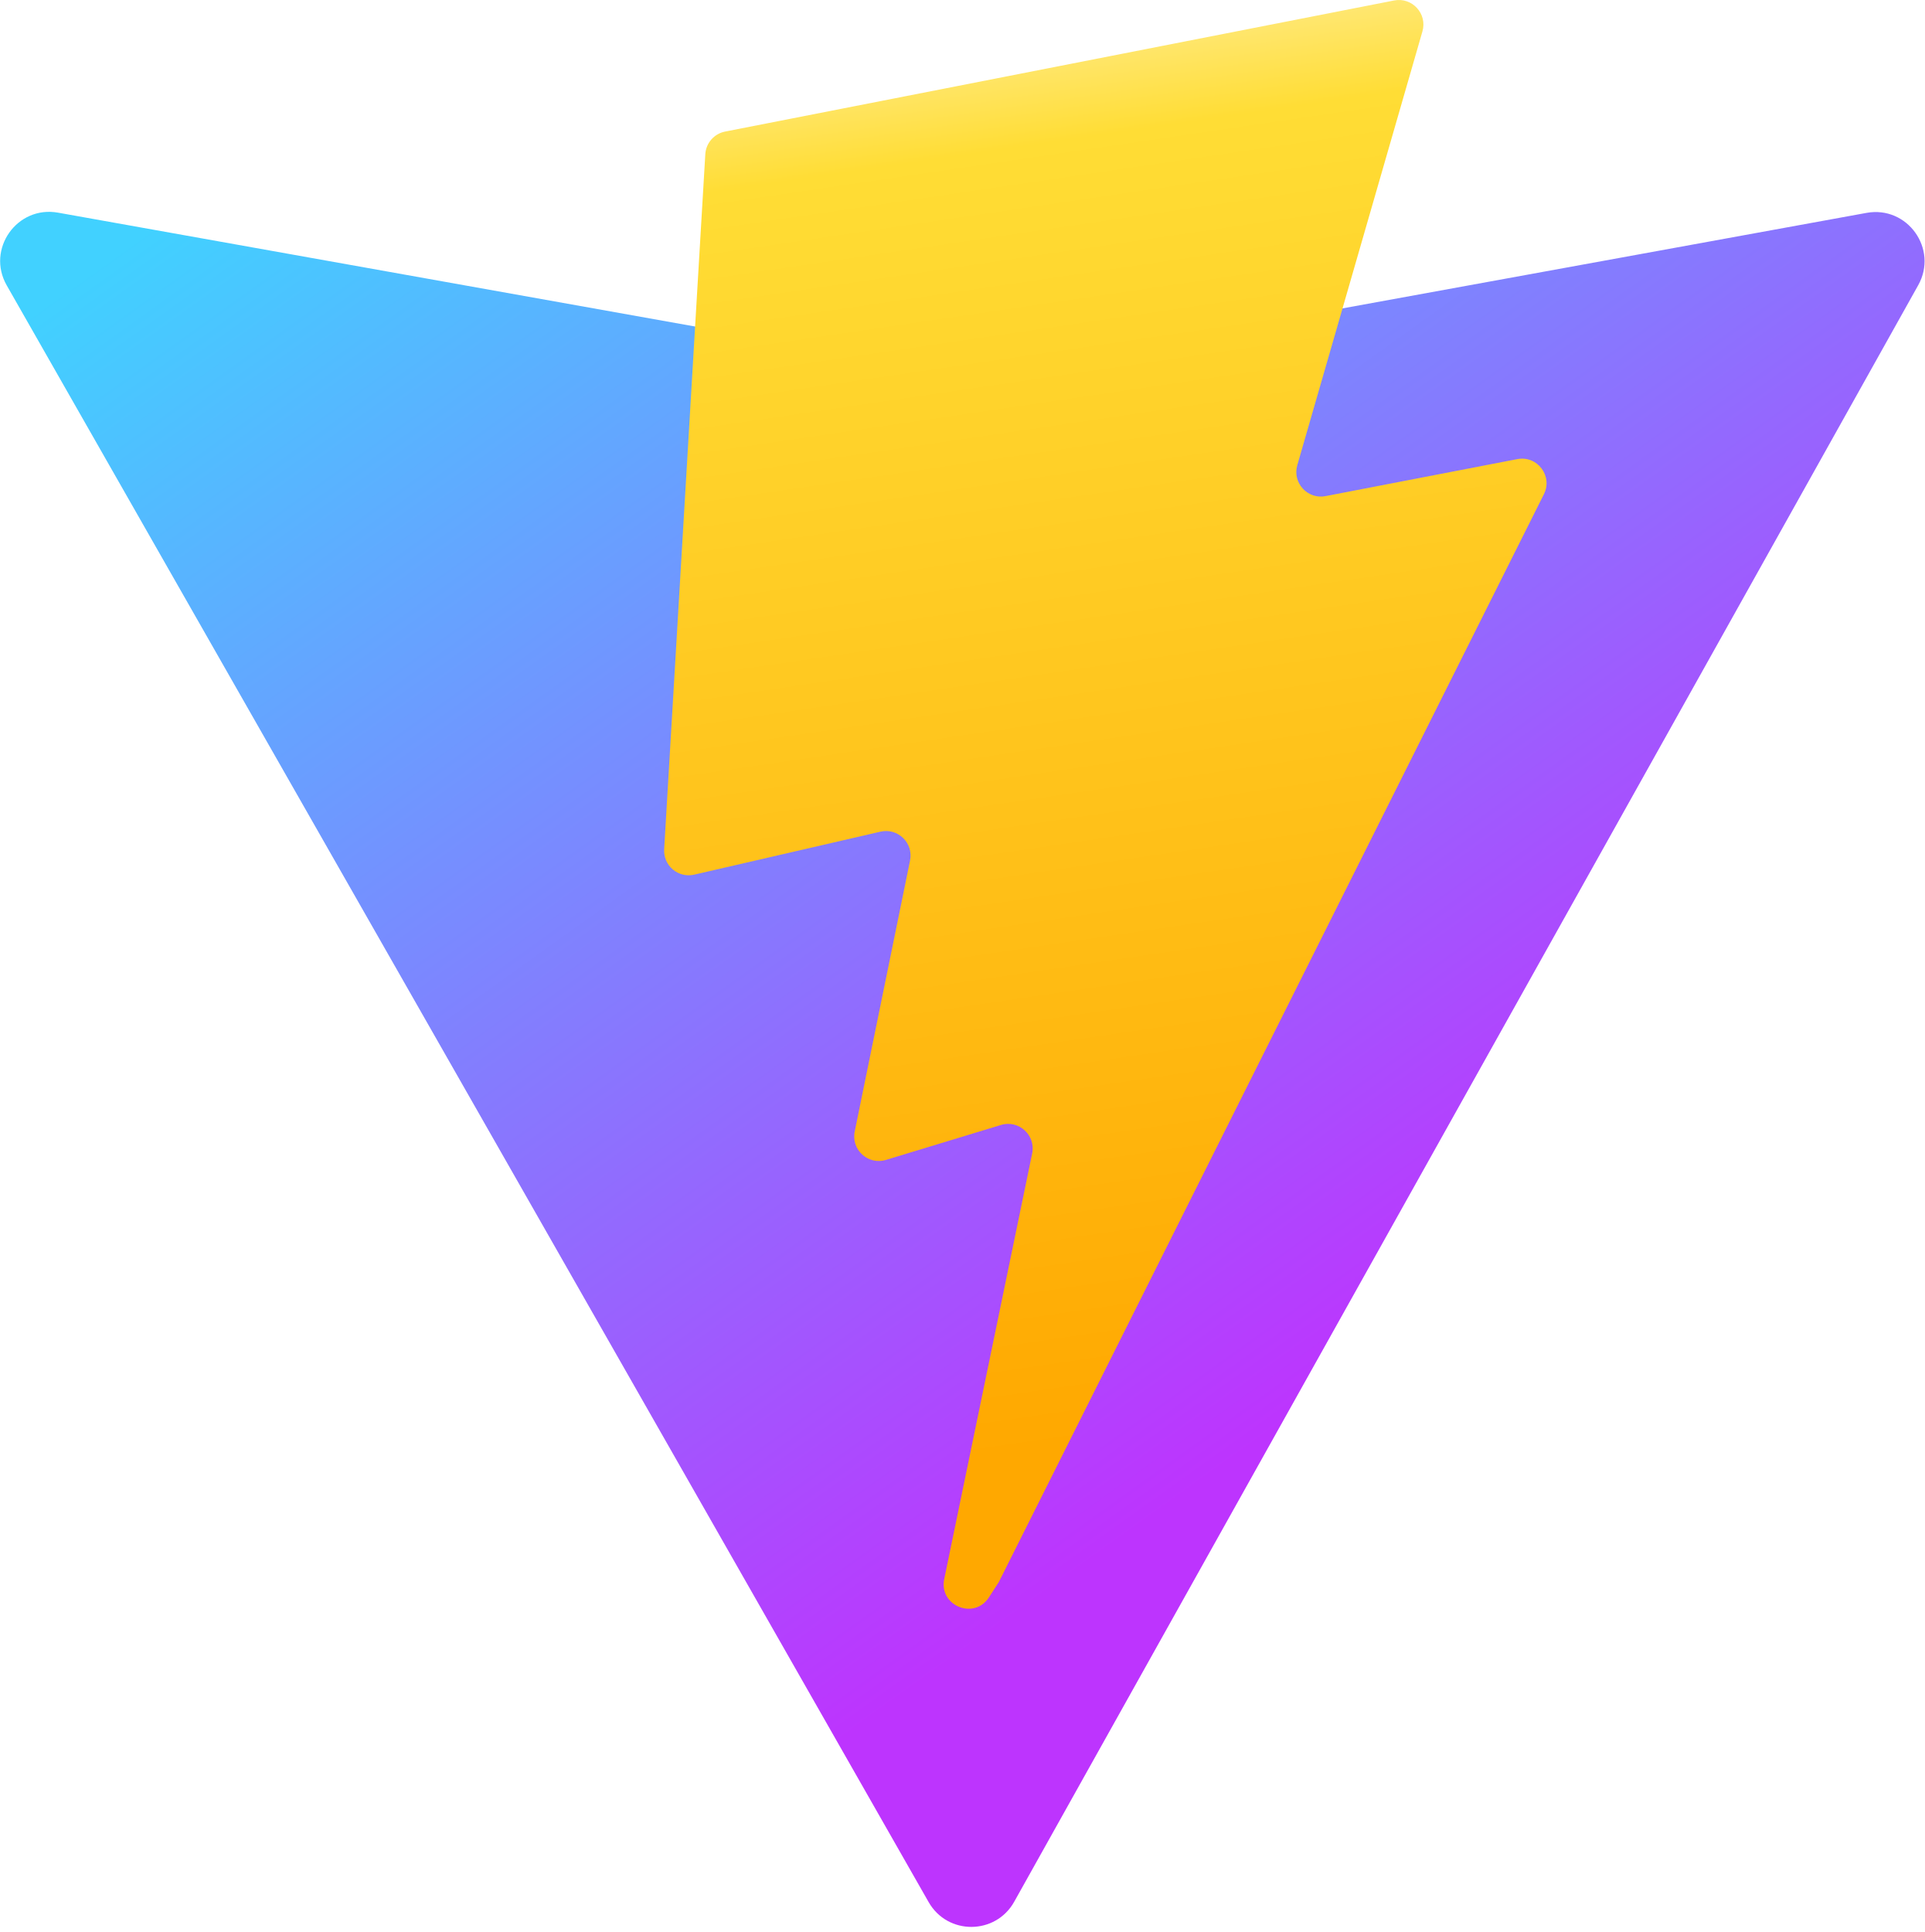
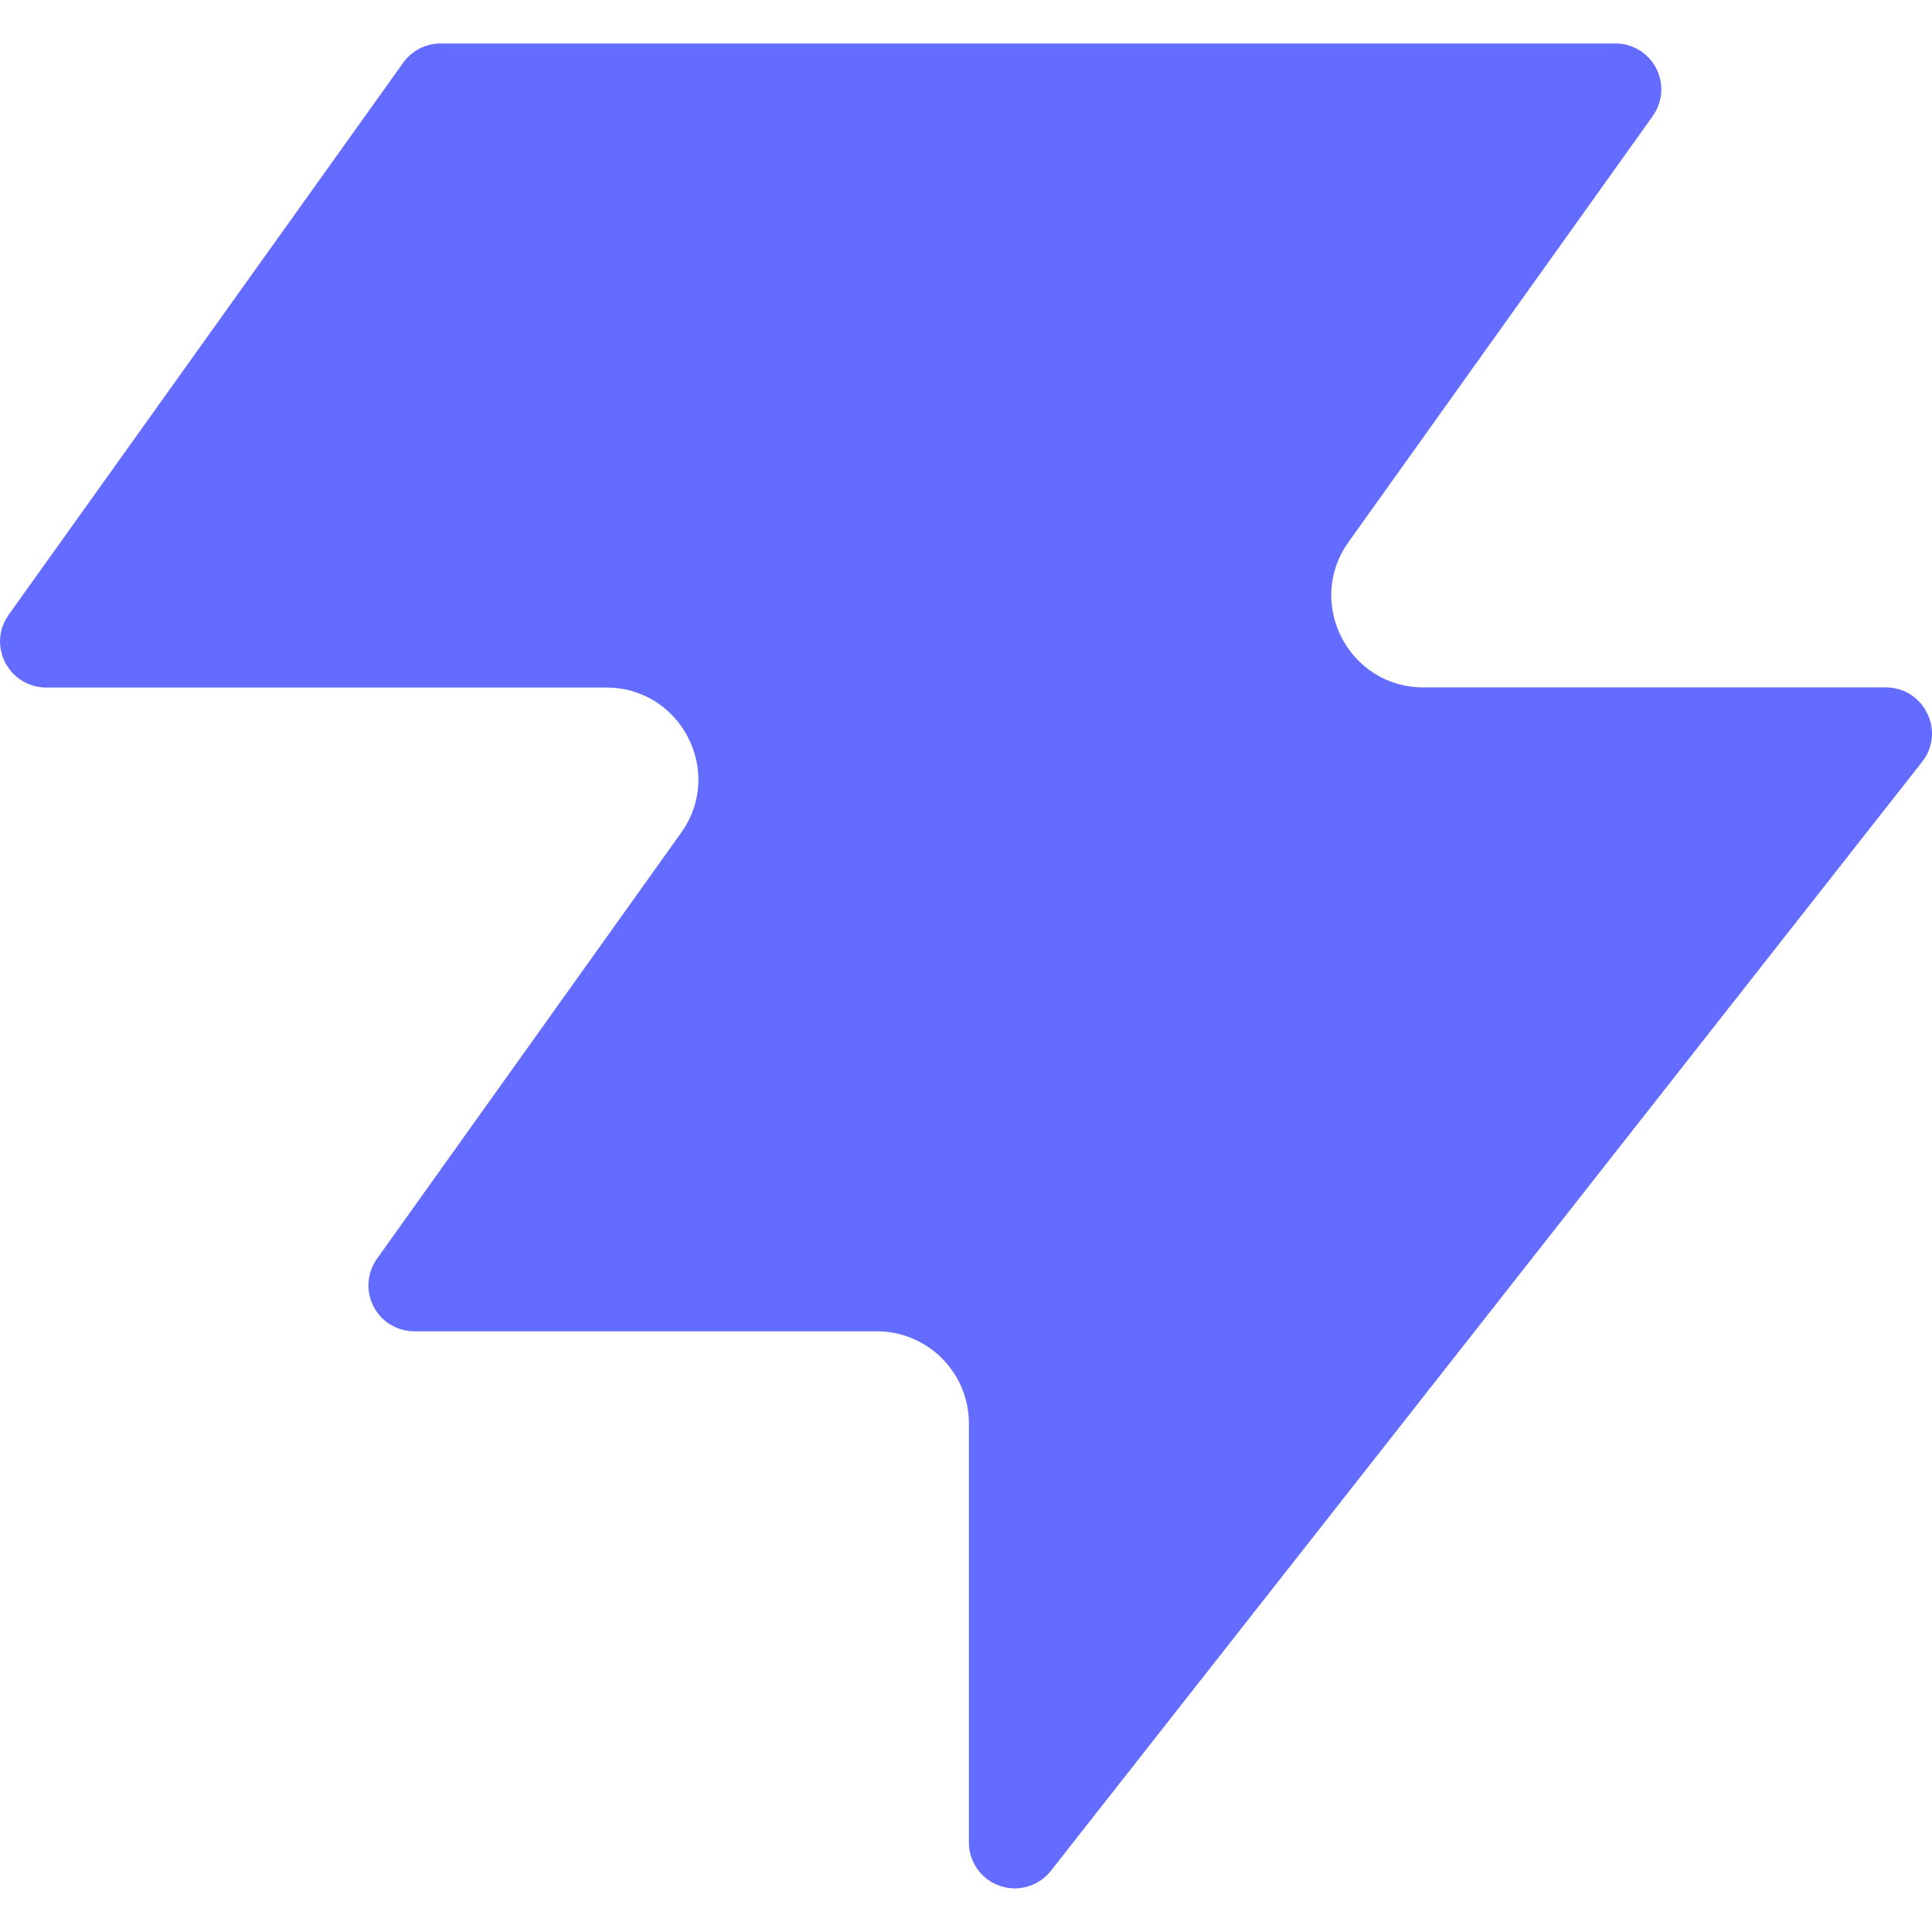
- <svg xmlns="http://www.w3.org/2000/svg" aria-hidden="true" role="img" class="iconify iconify--logos" width="31.88" height="32" preserveAspectRatio="xMidYMid meet" viewBox="0 0 256 257">
-   <defs>
-     <linearGradient id="IconifyId1813088fe1fbc01fb466" x1="-.828%" x2="57.636%" y1="7.652%" y2="78.411%">
-       <stop offset="0%" stop-color="#41D1FF" />
-       <stop offset="100%" stop-color="#BD34FE" />
-     </linearGradient>
-     <linearGradient id="IconifyId1813088fe1fbc01fb467" x1="43.376%" x2="50.316%" y1="2.242%" y2="89.03%">
-       <stop offset="0%" stop-color="#FFEA83" />
-       <stop offset="8.333%" stop-color="#FFDD35" />
-       <stop offset="100%" stop-color="#FFA800" />
-     </linearGradient>
-   </defs>
-   <path fill="url(#IconifyId1813088fe1fbc01fb466)" d="M255.153 37.938L134.897 252.976c-2.483 4.44-8.862 4.466-11.382.048L.875 37.958c-2.746-4.814 1.371-10.646 6.827-9.67l120.385 21.517a6.537 6.537 0 0 0 2.322-.004l117.867-21.483c5.438-.991 9.574 4.796 6.877 9.62Z" />
-   <path fill="url(#IconifyId1813088fe1fbc01fb467)" d="M185.432.063L96.44 17.501a3.268 3.268 0 0 0-2.634 3.014l-5.474 92.456a3.268 3.268 0 0 0 3.997 3.378l24.777-5.718c2.318-.535 4.413 1.507 3.936 3.838l-7.361 36.047c-.495 2.426 1.782 4.5 4.151 3.78l15.304-4.649c2.372-.72 4.652 1.36 4.15 3.788l-11.698 56.621c-.732 3.542 3.979 5.473 5.943 2.437l1.313-2.028l72.516-144.72c1.215-2.423-.88-5.186-3.54-4.672l-25.505 4.922c-2.396.462-4.435-1.77-3.759-4.114l16.646-57.705c.677-2.35-1.37-4.583-3.769-4.113Z" />
+ <svg xmlns="http://www.w3.org/2000/svg" fill="#646CFF" role="img" viewBox="0 0 24 24">
+   <path d="M13.056 23.238a.57.57 0 0 1-1.02-.355v-5.202c0-.63-.512-1.143-1.144-1.143H5.148a.57.57 0 0 1-.464-.903l3.777-5.29c.54-.753 0-1.804-.93-1.804H.57a.574.574 0 0 1-.543-.746.6.6 0 0 1 .08-.157L5.008.78a.57.57 0 0 1 .467-.24h14.589a.57.57 0 0 1 .466.903l-3.778 5.29c-.54.755 0 1.806.93 1.806h5.745c.238 0 .424.138.513.322a.56.56 0 0 1-.063.603z" />
</svg>
